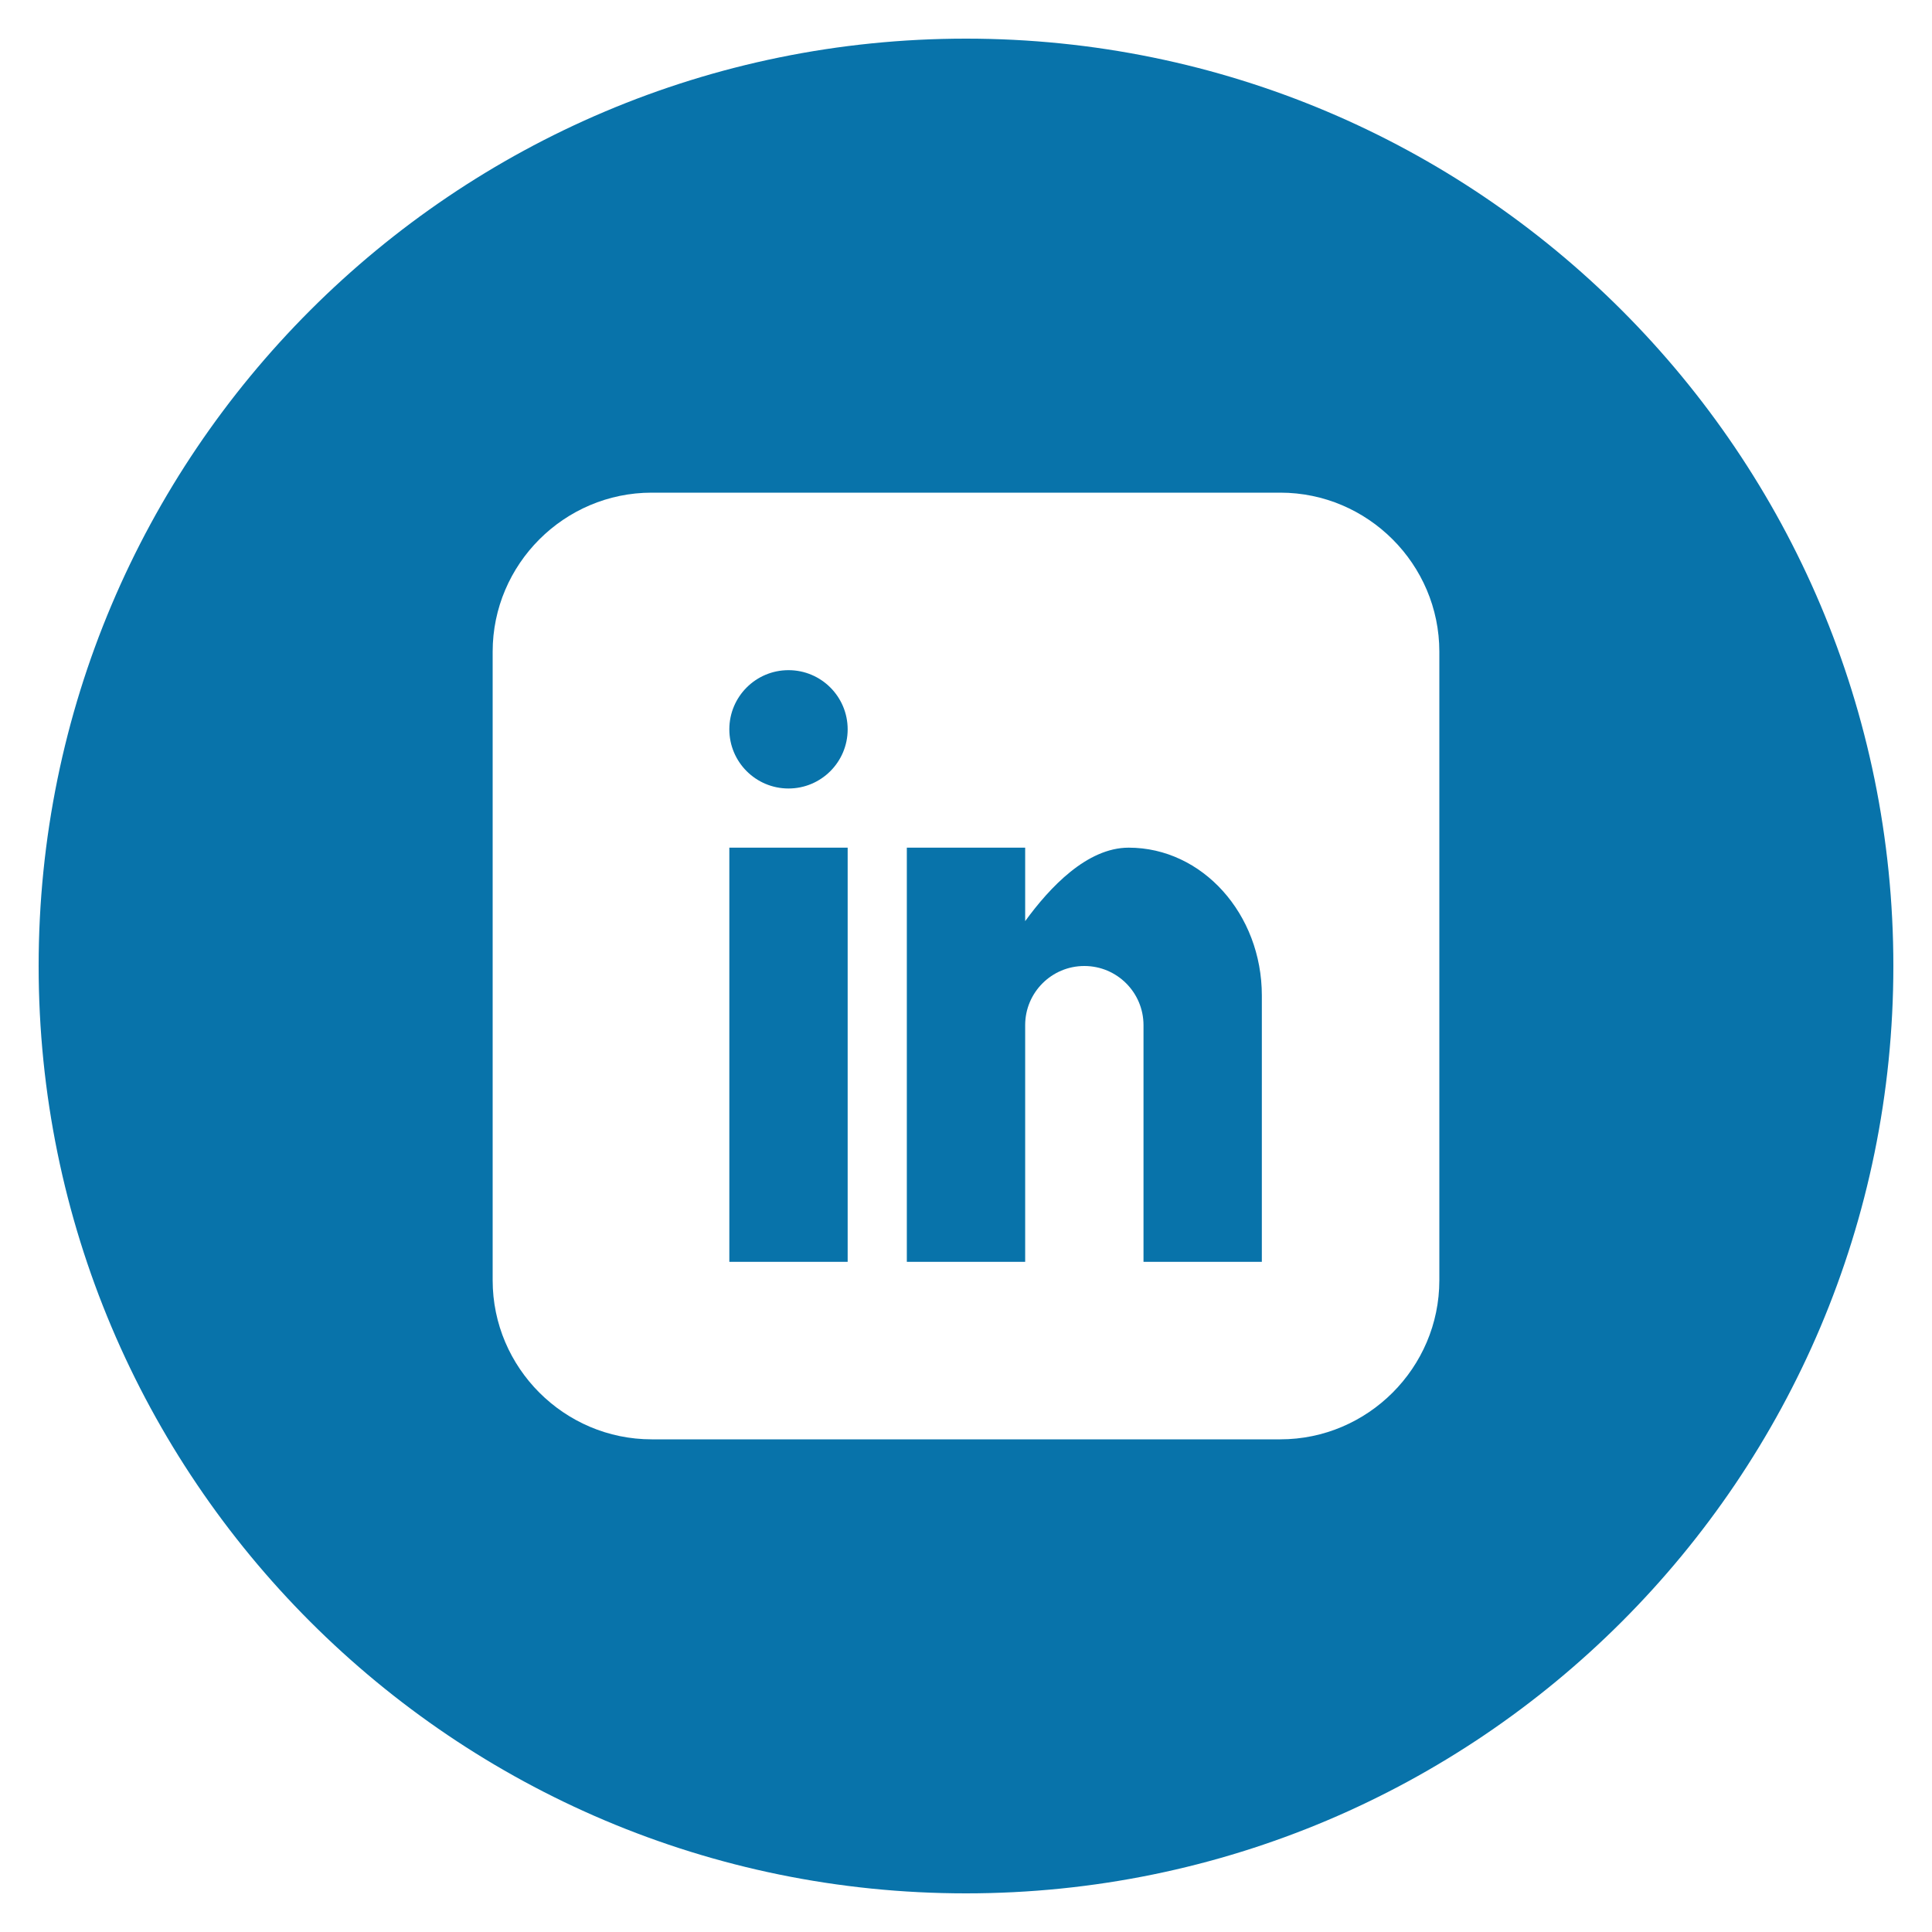
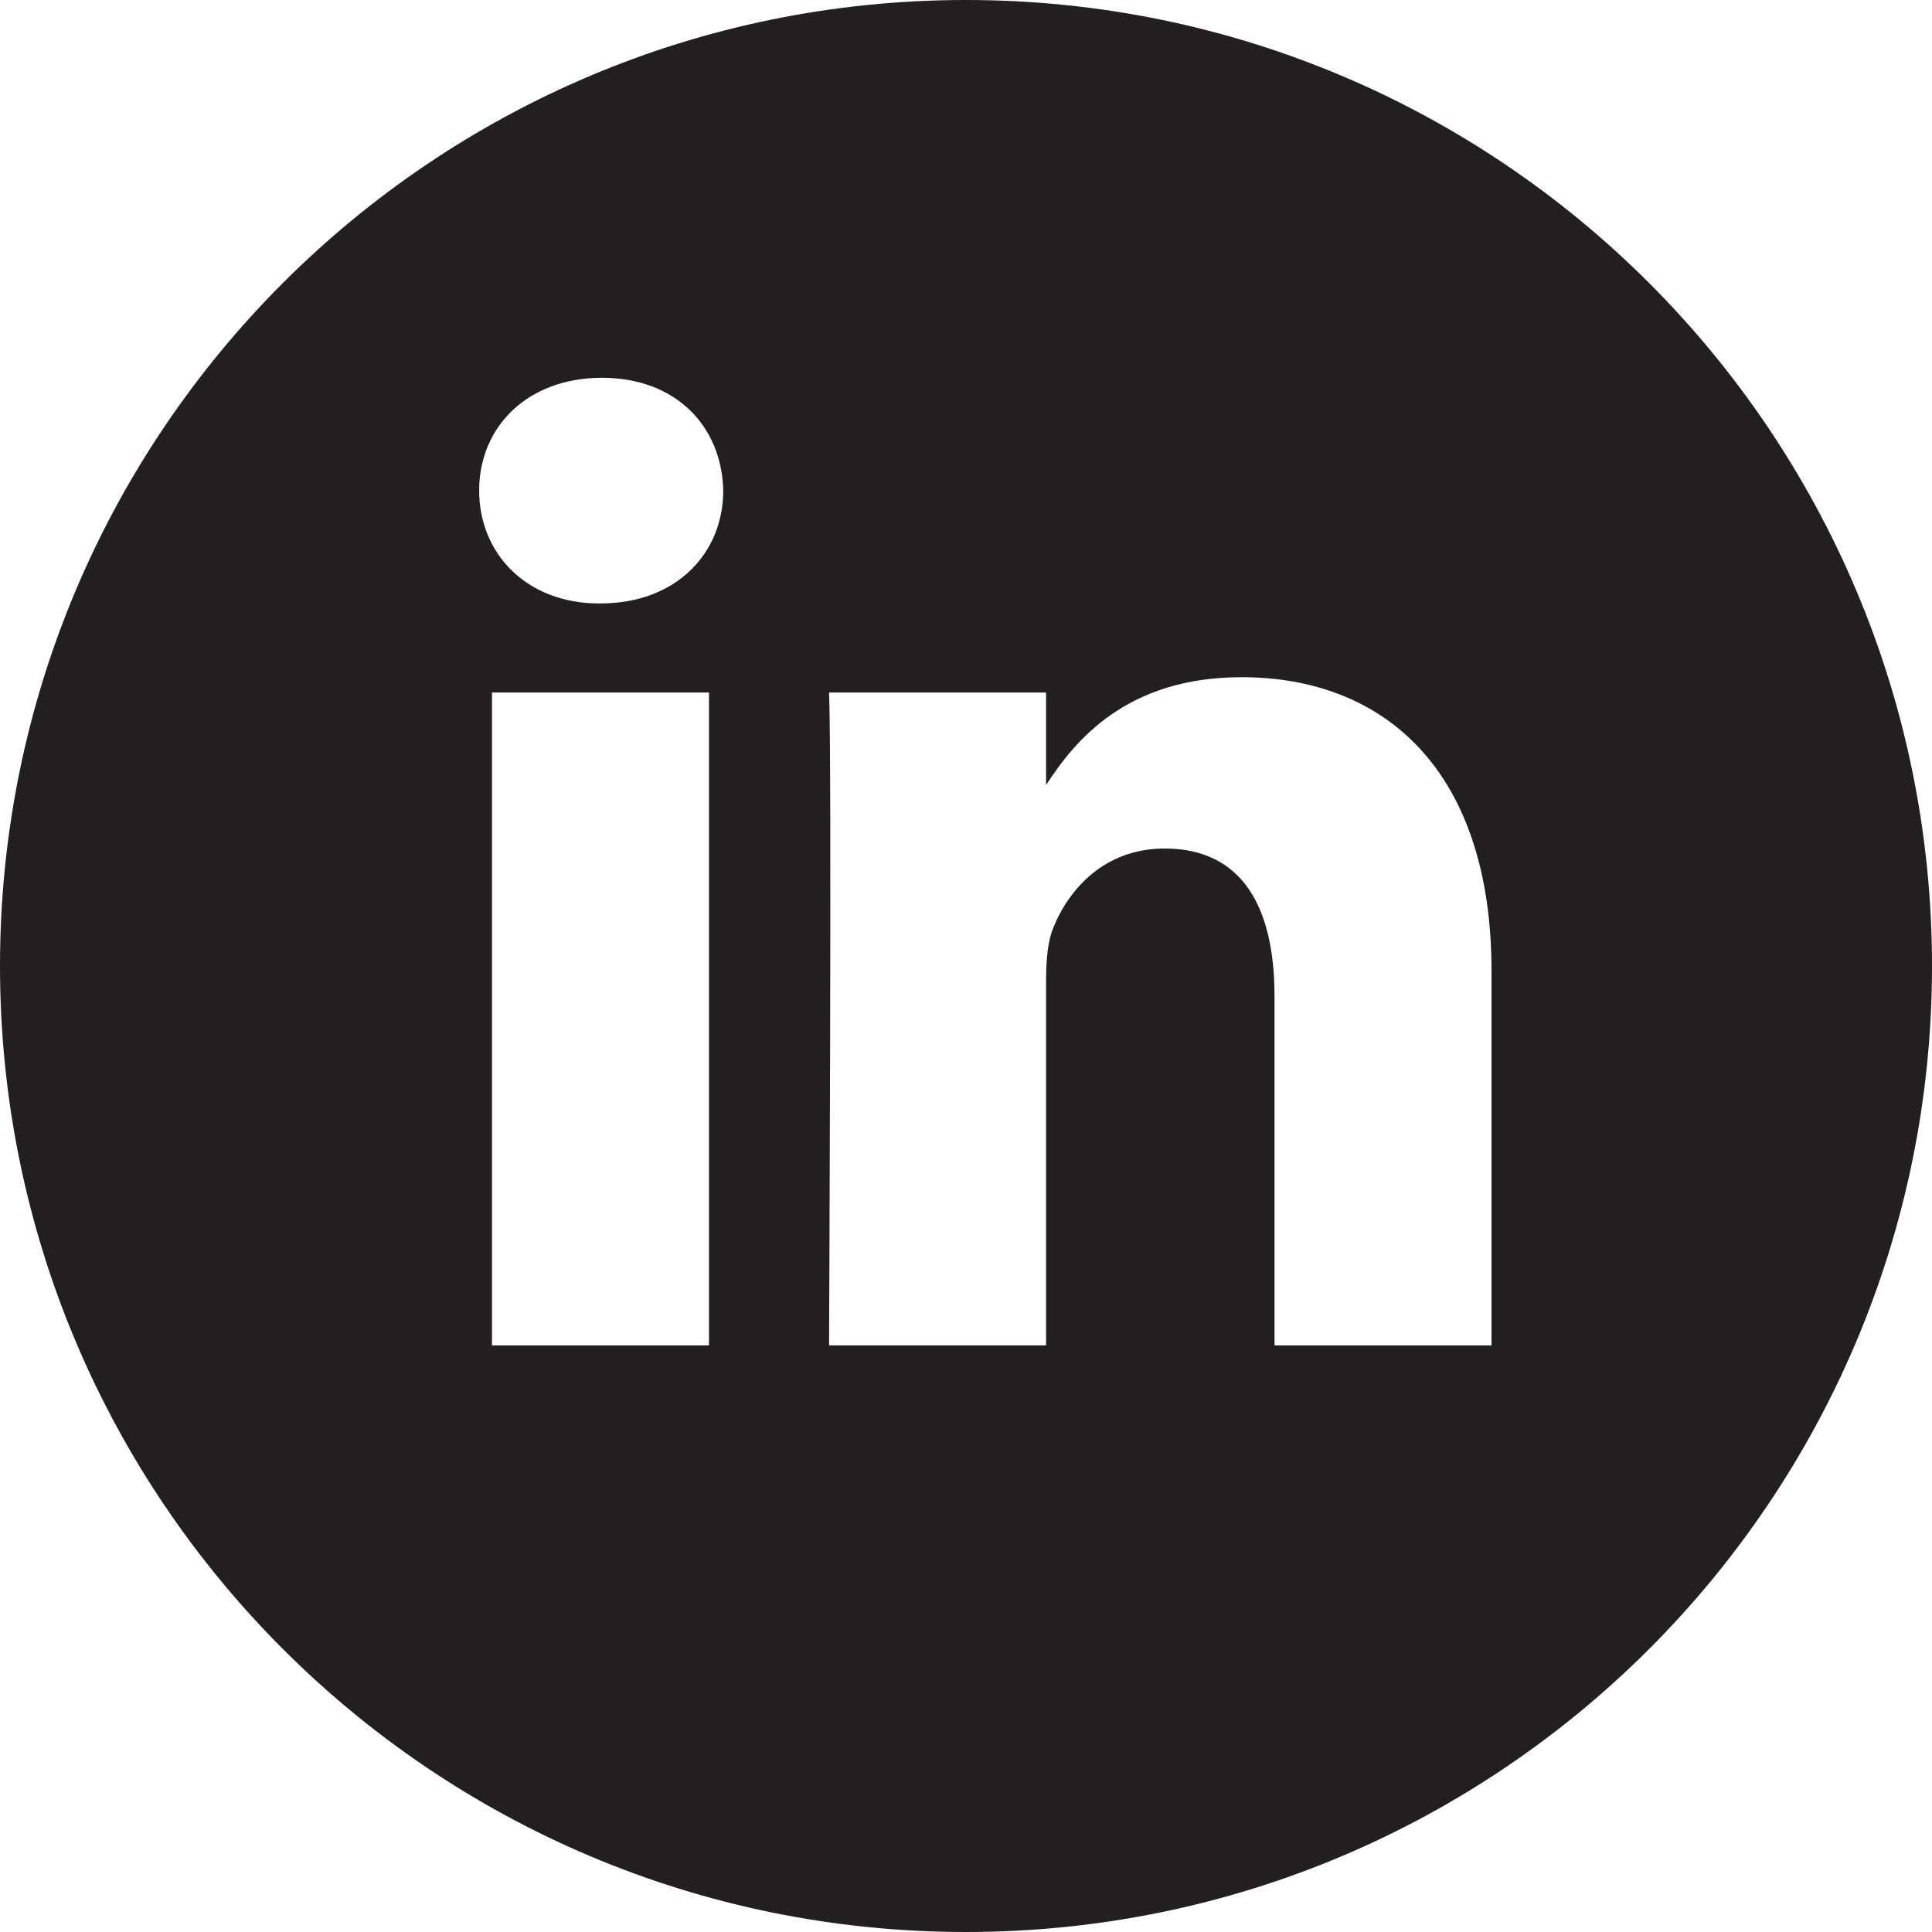
- <svg xmlns="http://www.w3.org/2000/svg" id="linkedin" class="custom-icon" version="1.1" viewBox="0 0 100 100" style="height: 100px; width: 100px;">
-   <circle class="outer-shape" cx="50" cy="50" r="48" style="opacity: 1; fill: rgb(8, 115, 170);" />
-   <path class="inner-shape" style="opacity: 1; fill: rgb(255, 255, 255);" transform="translate(25,25) scale(0.5)" d="M82.539,1H17.461C8.408,1,1,8.408,1,17.461v65.078C1,91.592,8.408,99,17.461,99h65.078C91.592,99,99,91.592,99,82.539 V17.461C99,8.408,91.592,1,82.539,1z M37.75,80.625H25.5V37.75h12.25V80.625z M31.625,31.625c-3.383,0-6.125-2.742-6.125-6.125 s2.742-6.125,6.125-6.125s6.125,2.742,6.125,6.125S35.008,31.625,31.625,31.625z M80.625,80.625h-12.25v-24.5 c0-3.383-2.742-6.125-6.125-6.125s-6.125,2.742-6.125,6.125v24.5h-12.25V37.75h12.25v7.606c2.526-3.47,6.389-7.606,10.719-7.606 c7.612,0,13.782,6.856,13.782,15.312L80.625,80.625L80.625,80.625z" />
+ <svg xmlns="http://www.w3.org/2000/svg" version="1.1" baseProfile="tiny" id="Layer_1" x="0px" y="0px" width="100px" height="100px" viewBox="0 0 100 100" xml:space="preserve">
+   <path fill="#231F20" d="M50,0C22.386,0,0,22.386,0,50s22.386,50,50,50s50-22.386,50-50S77.614,0,50,0z M36.697,69.639H25.465V35.846  h11.232V69.639z M31.082,31.234h-0.074c-3.77,0-6.207-2.596-6.207-5.842c0-3.314,2.514-5.838,6.355-5.838s6.207,2.523,6.279,5.838  C37.436,28.639,34.998,31.234,31.082,31.234z M77.201,69.639H65.969V51.561c0-4.541-1.625-7.641-5.689-7.641  c-3.104,0-4.953,2.09-5.764,4.107c-0.297,0.721-0.371,1.73-0.371,2.74v18.871H42.912c0,0,0.148-30.621,0-33.793h11.232v4.789  c1.494-2.303,4.162-5.582,10.123-5.582c7.391,0,12.934,4.83,12.934,15.209V69.639z" />
</svg>
